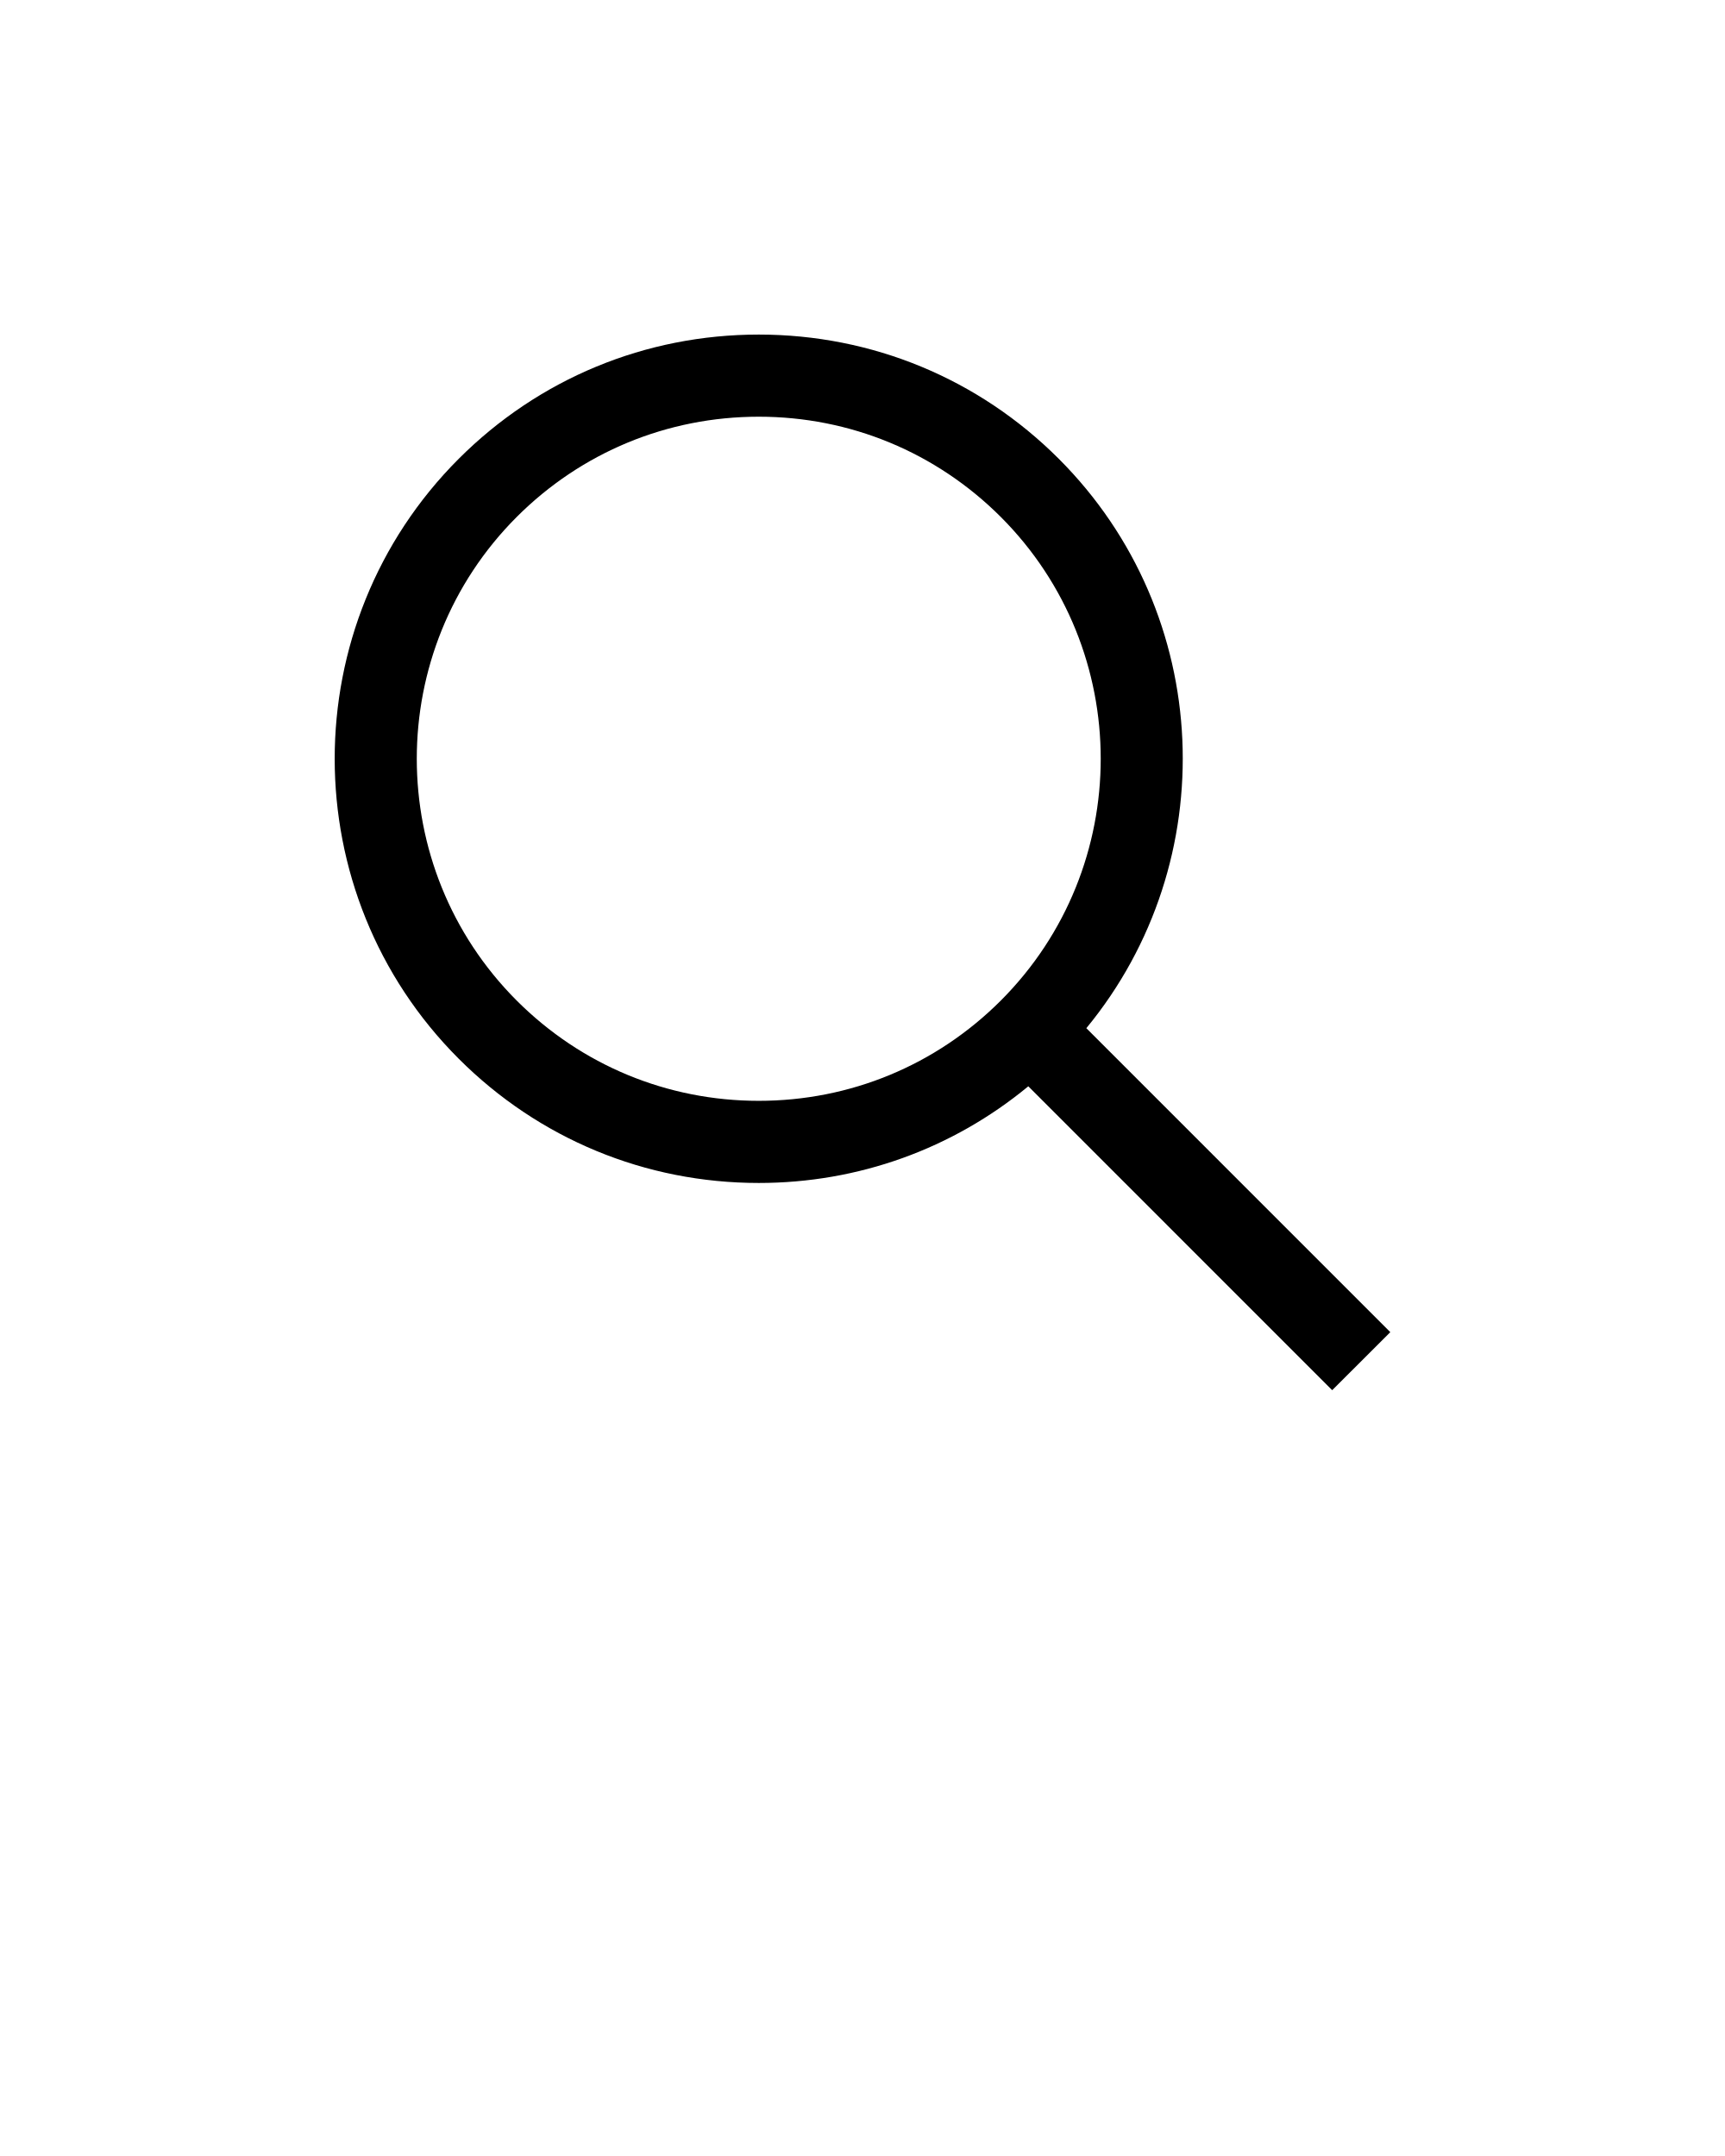
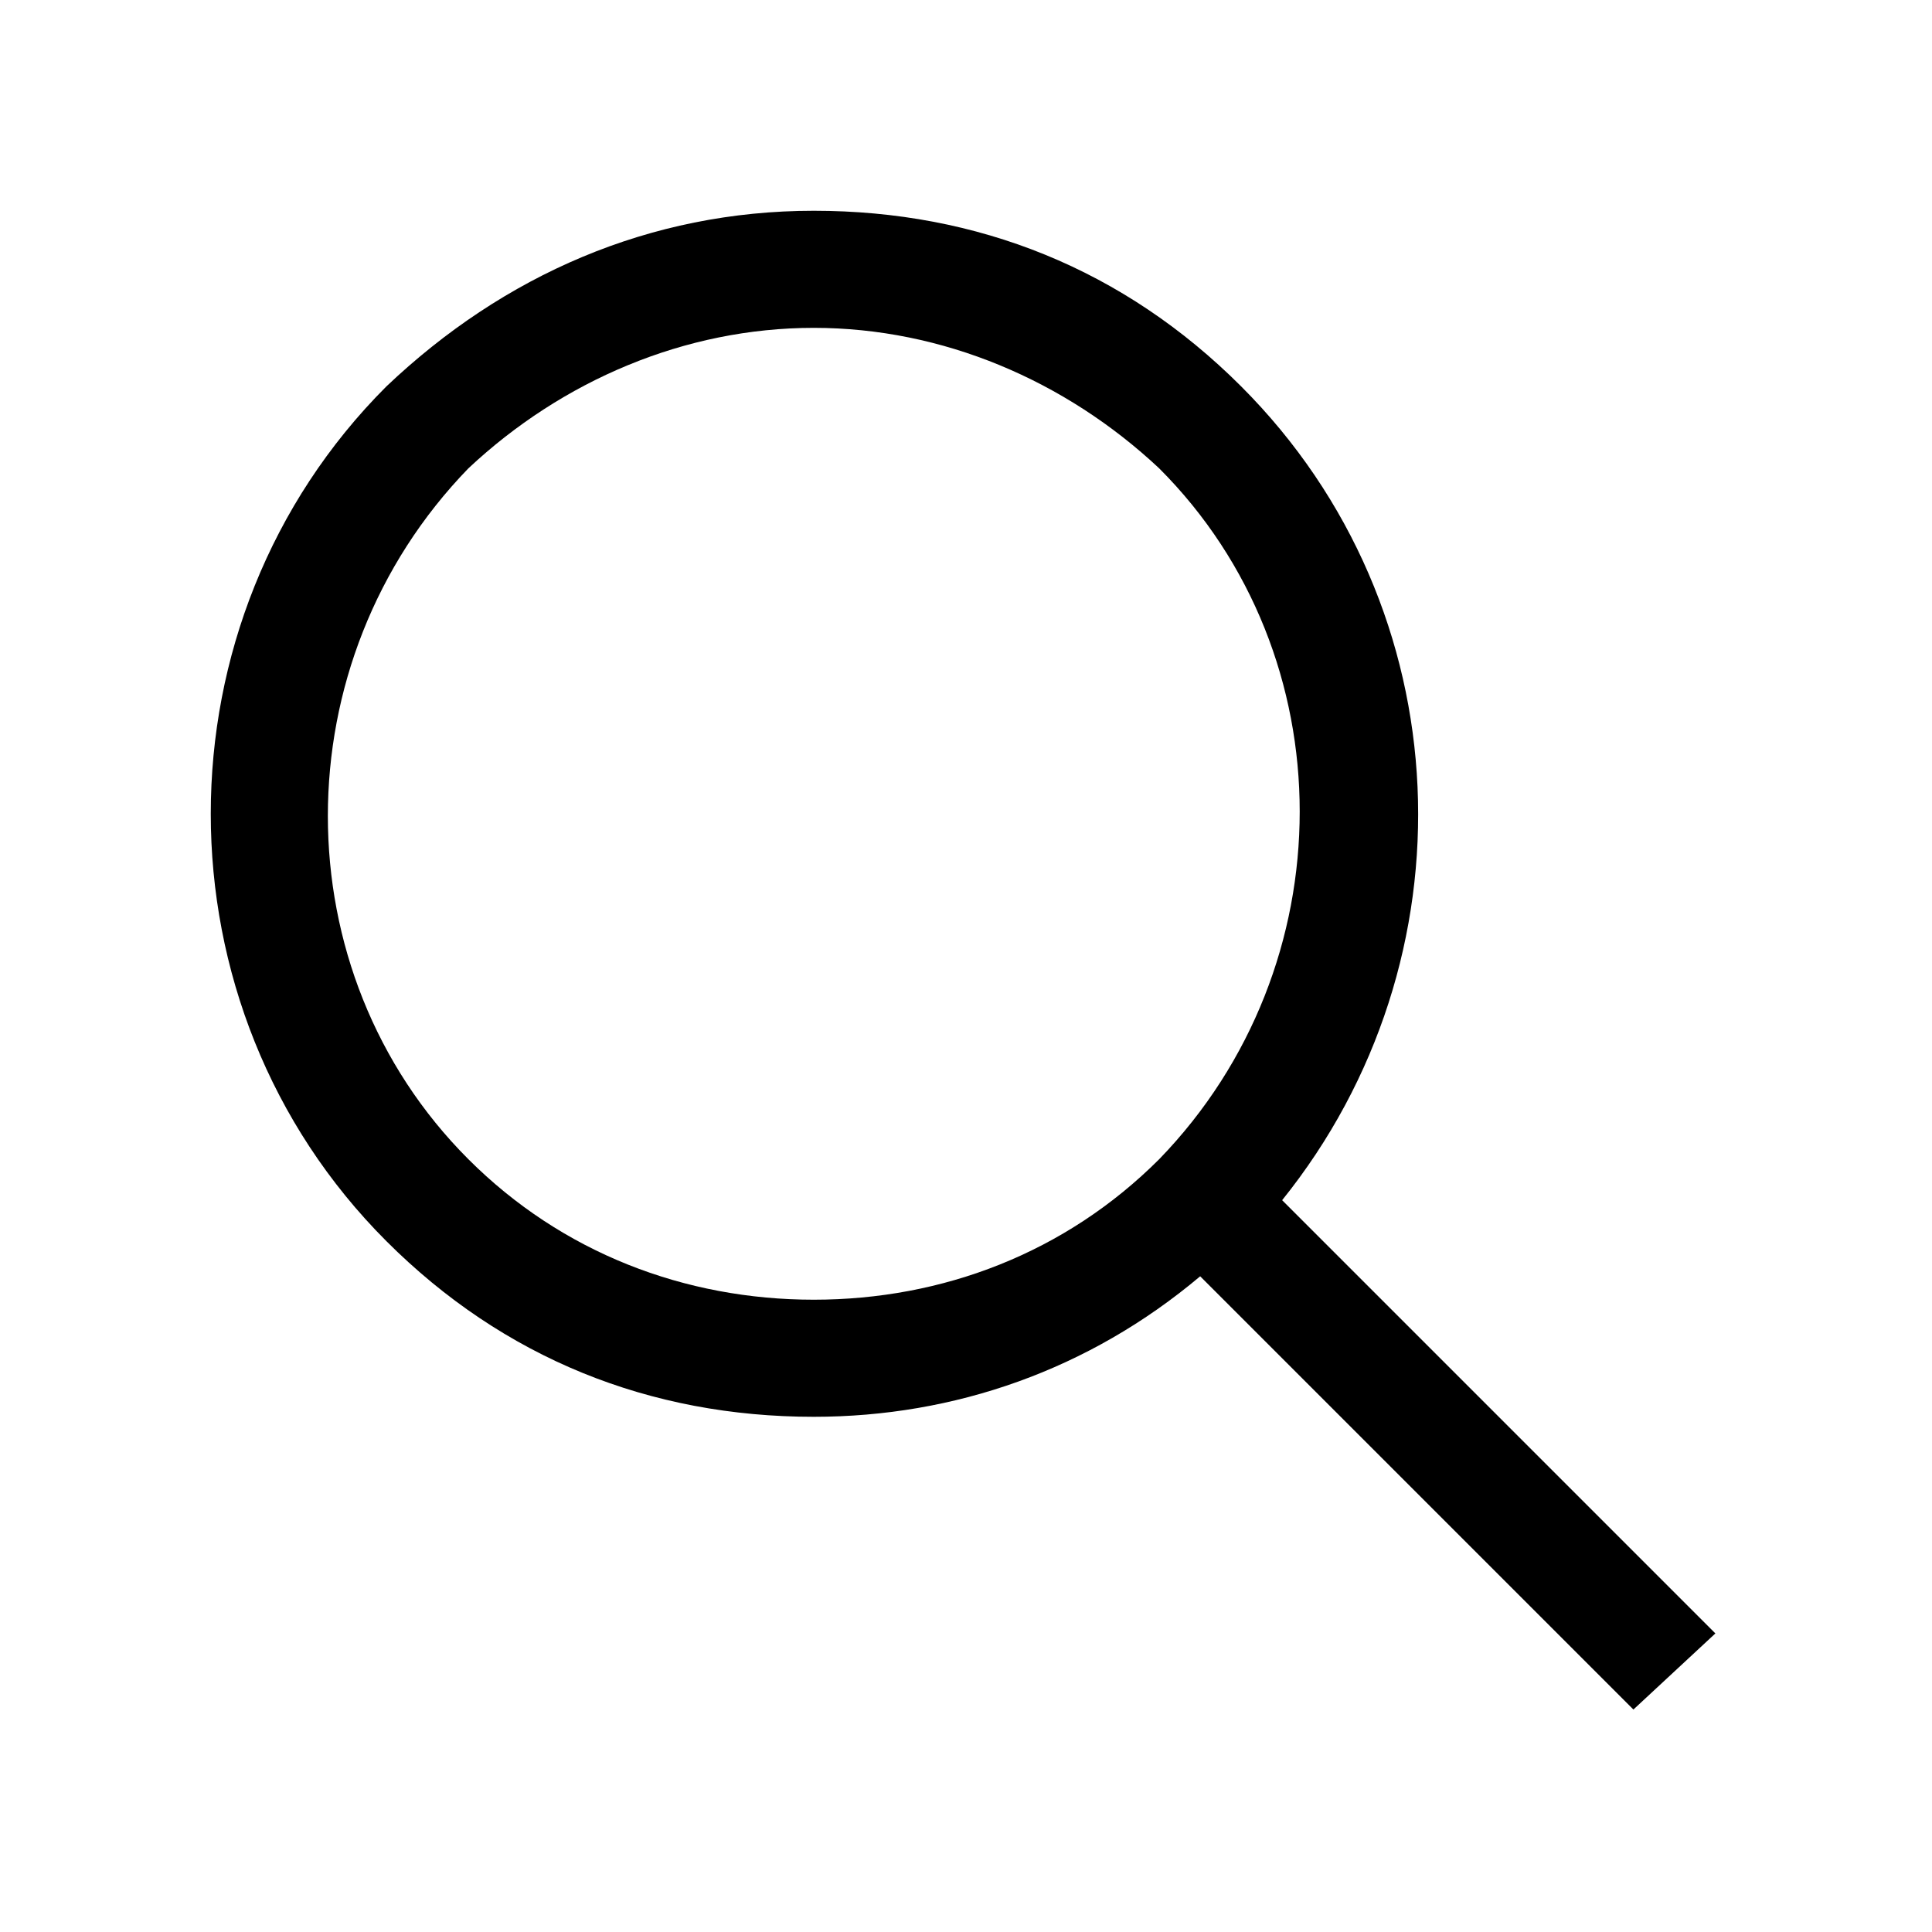
- <svg xmlns="http://www.w3.org/2000/svg" version="1.1" x="0px" y="0px" viewBox="0 0 42 52.5" xml:space="preserve">
-   <path d="M33.851,32.439l-7.401-7.402c3.339-4.053,3.117-10.076-0.671-13.865c-1.951-1.951-4.546-3.025-7.305-3.025  s-5.354,1.074-7.305,3.025c-4.027,4.029-4.026,10.582,0,14.609c1.951,1.951,4.546,3.025,7.305,3.025c2.423,0,4.718-0.83,6.563-2.354  l7.399,7.4L33.851,32.439z M12.583,24.367c-3.247-3.248-3.247-8.533,0-11.781c1.573-1.572,3.666-2.439,5.891-2.439  s4.317,0.867,5.891,2.439c3.247,3.248,3.247,8.533,0,11.781c-1.573,1.572-3.666,2.439-5.891,2.439S14.156,25.939,12.583,24.367z" />
+ <svg xmlns="http://www.w3.org/2000/svg" version="1.1" id="Layer_1" x="0px" y="0px" viewBox="0 0 33 33" style="enable-background:new 0 0 33 33;" xml:space="preserve">
+   <path d="M29.3,27.9l-7.4-7.4c3.3-4.1,3.1-10.1-0.7-13.9c-2-2-4.5-3-7.3-3s-5.3,1.1-7.3,3c-4,4-4,10.6,0,14.6c2,2,4.5,3,7.3,3  c2.4,0,4.7-0.8,6.6-2.4l7.4,7.4L29.3,27.9z M8,19.8C4.8,16.6,4.8,11.3,8,8c1.6-1.5,3.7-2.4,5.9-2.4s4.3,0.9,5.9,2.4  c3.2,3.2,3.2,8.5,0,11.8c-1.6,1.6-3.7,2.4-5.9,2.4S9.6,21.4,8,19.8z" />
</svg>
